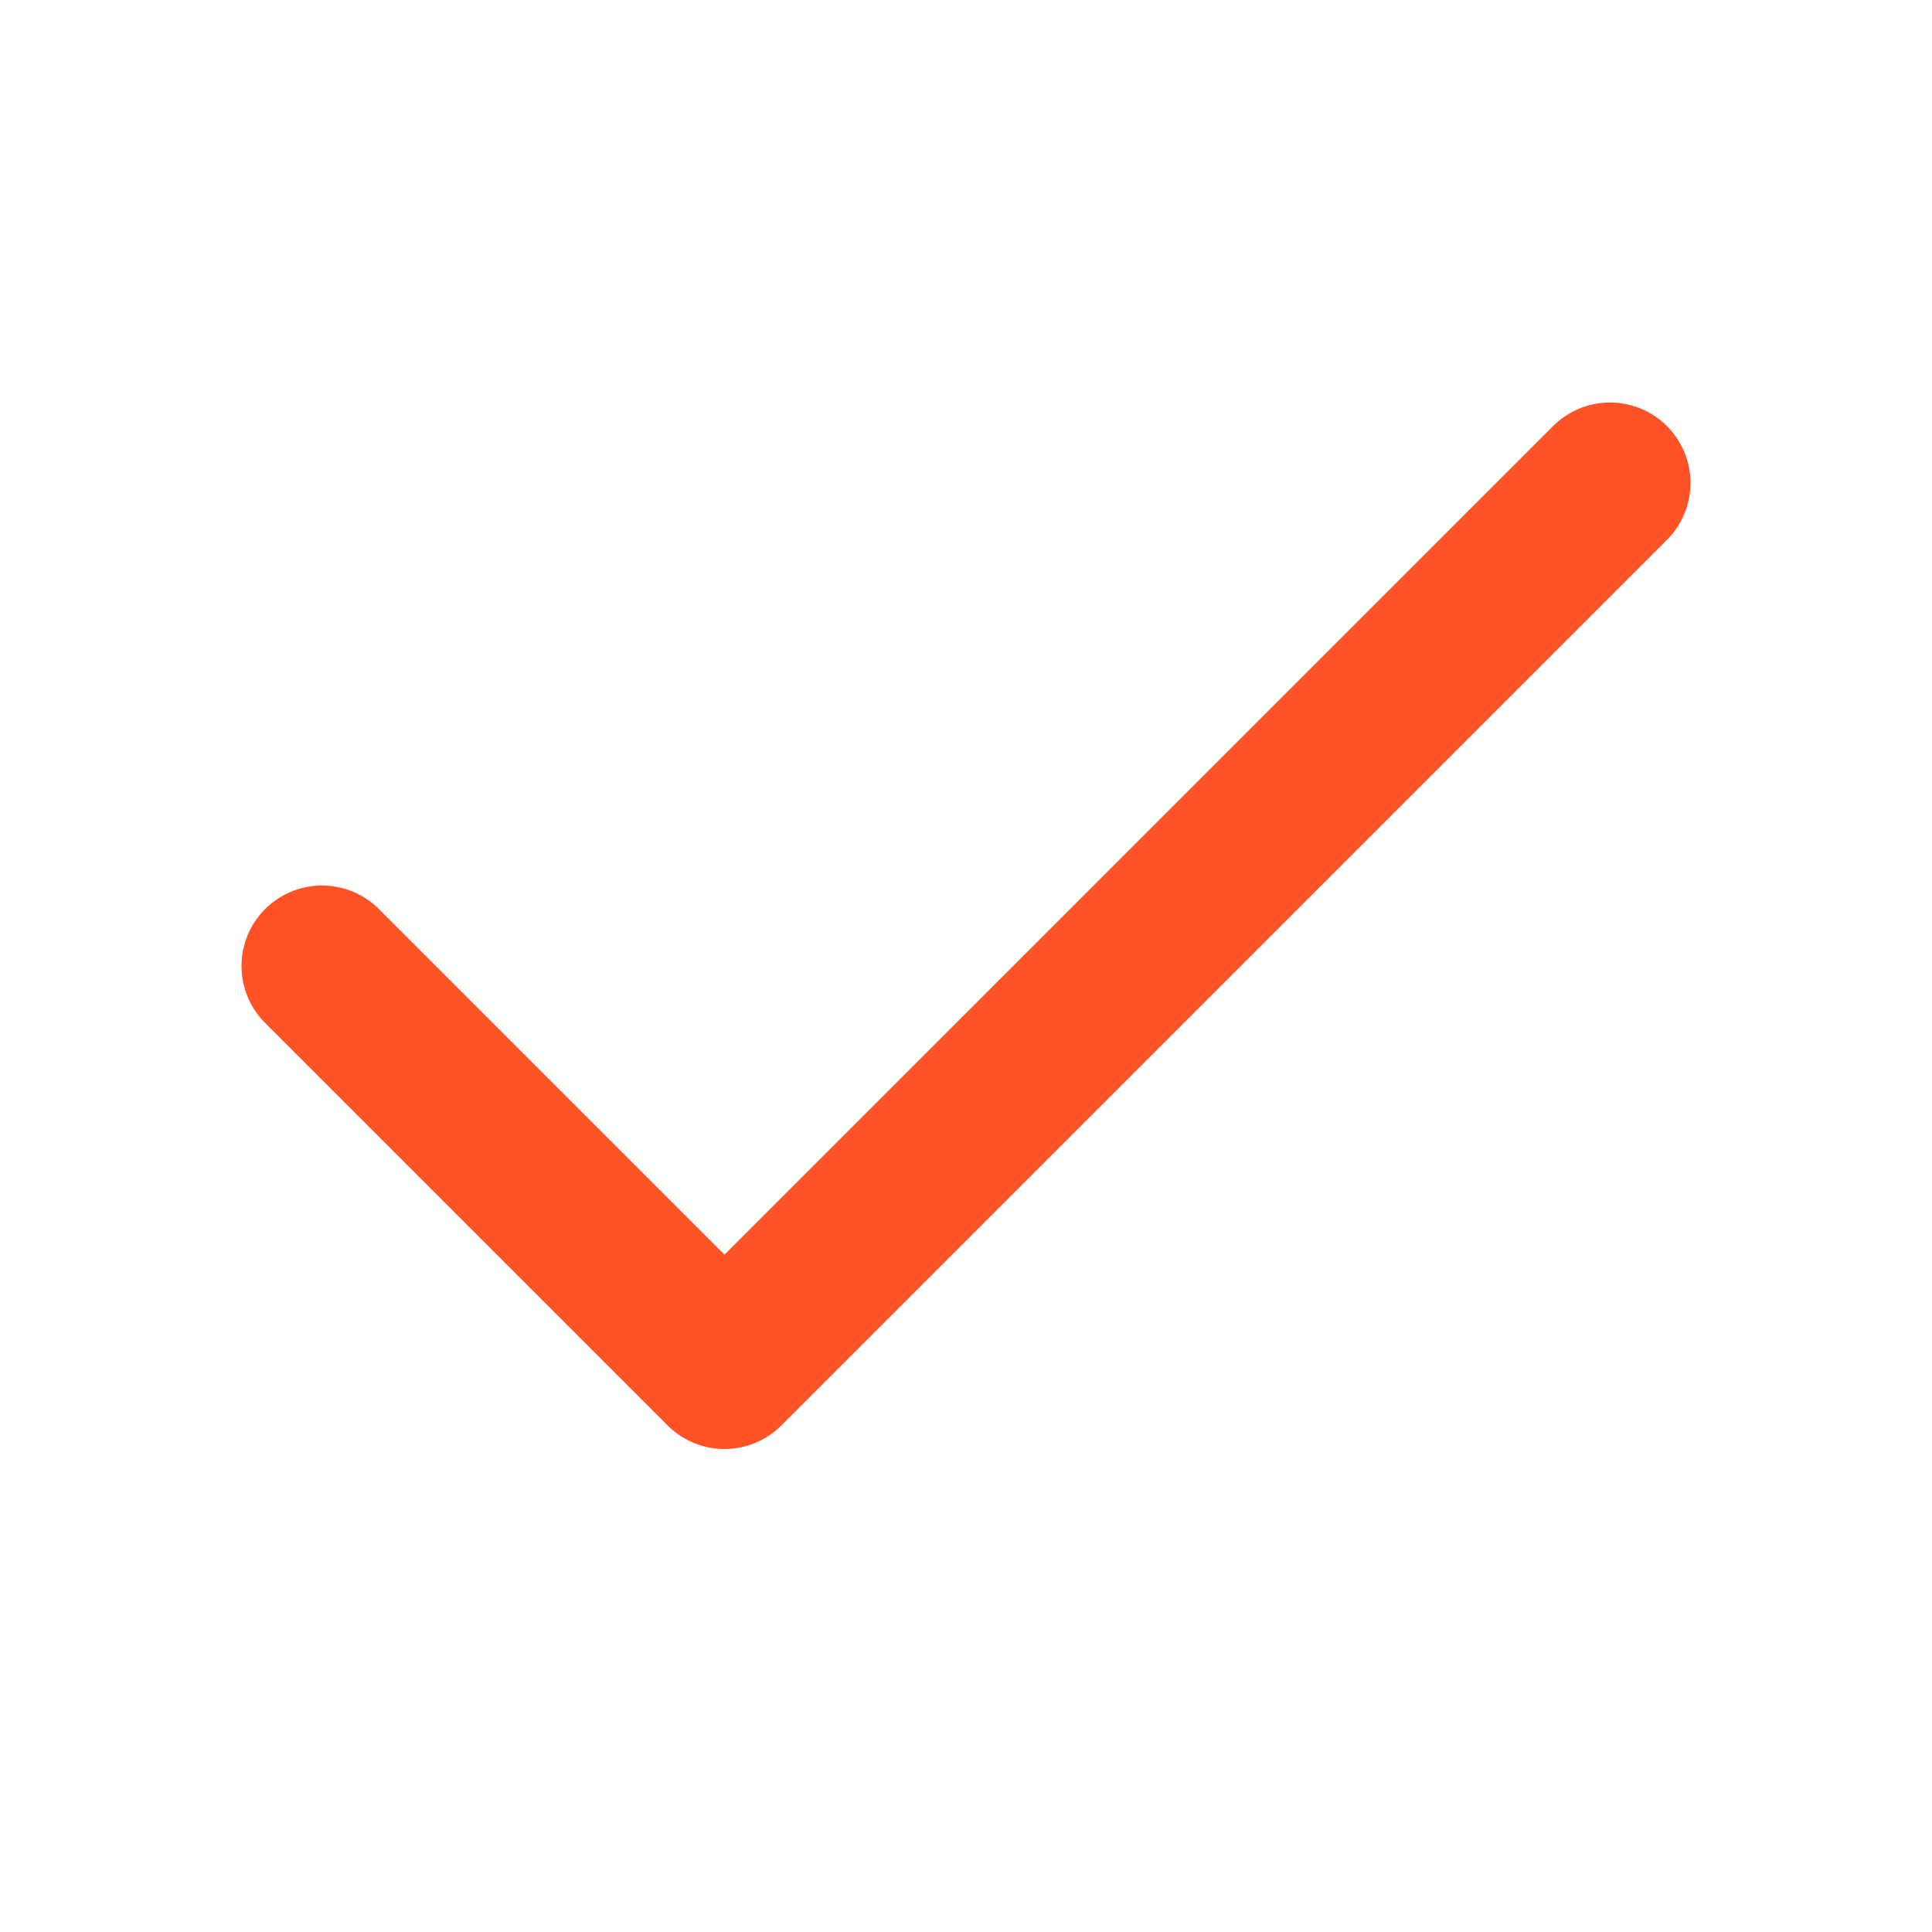
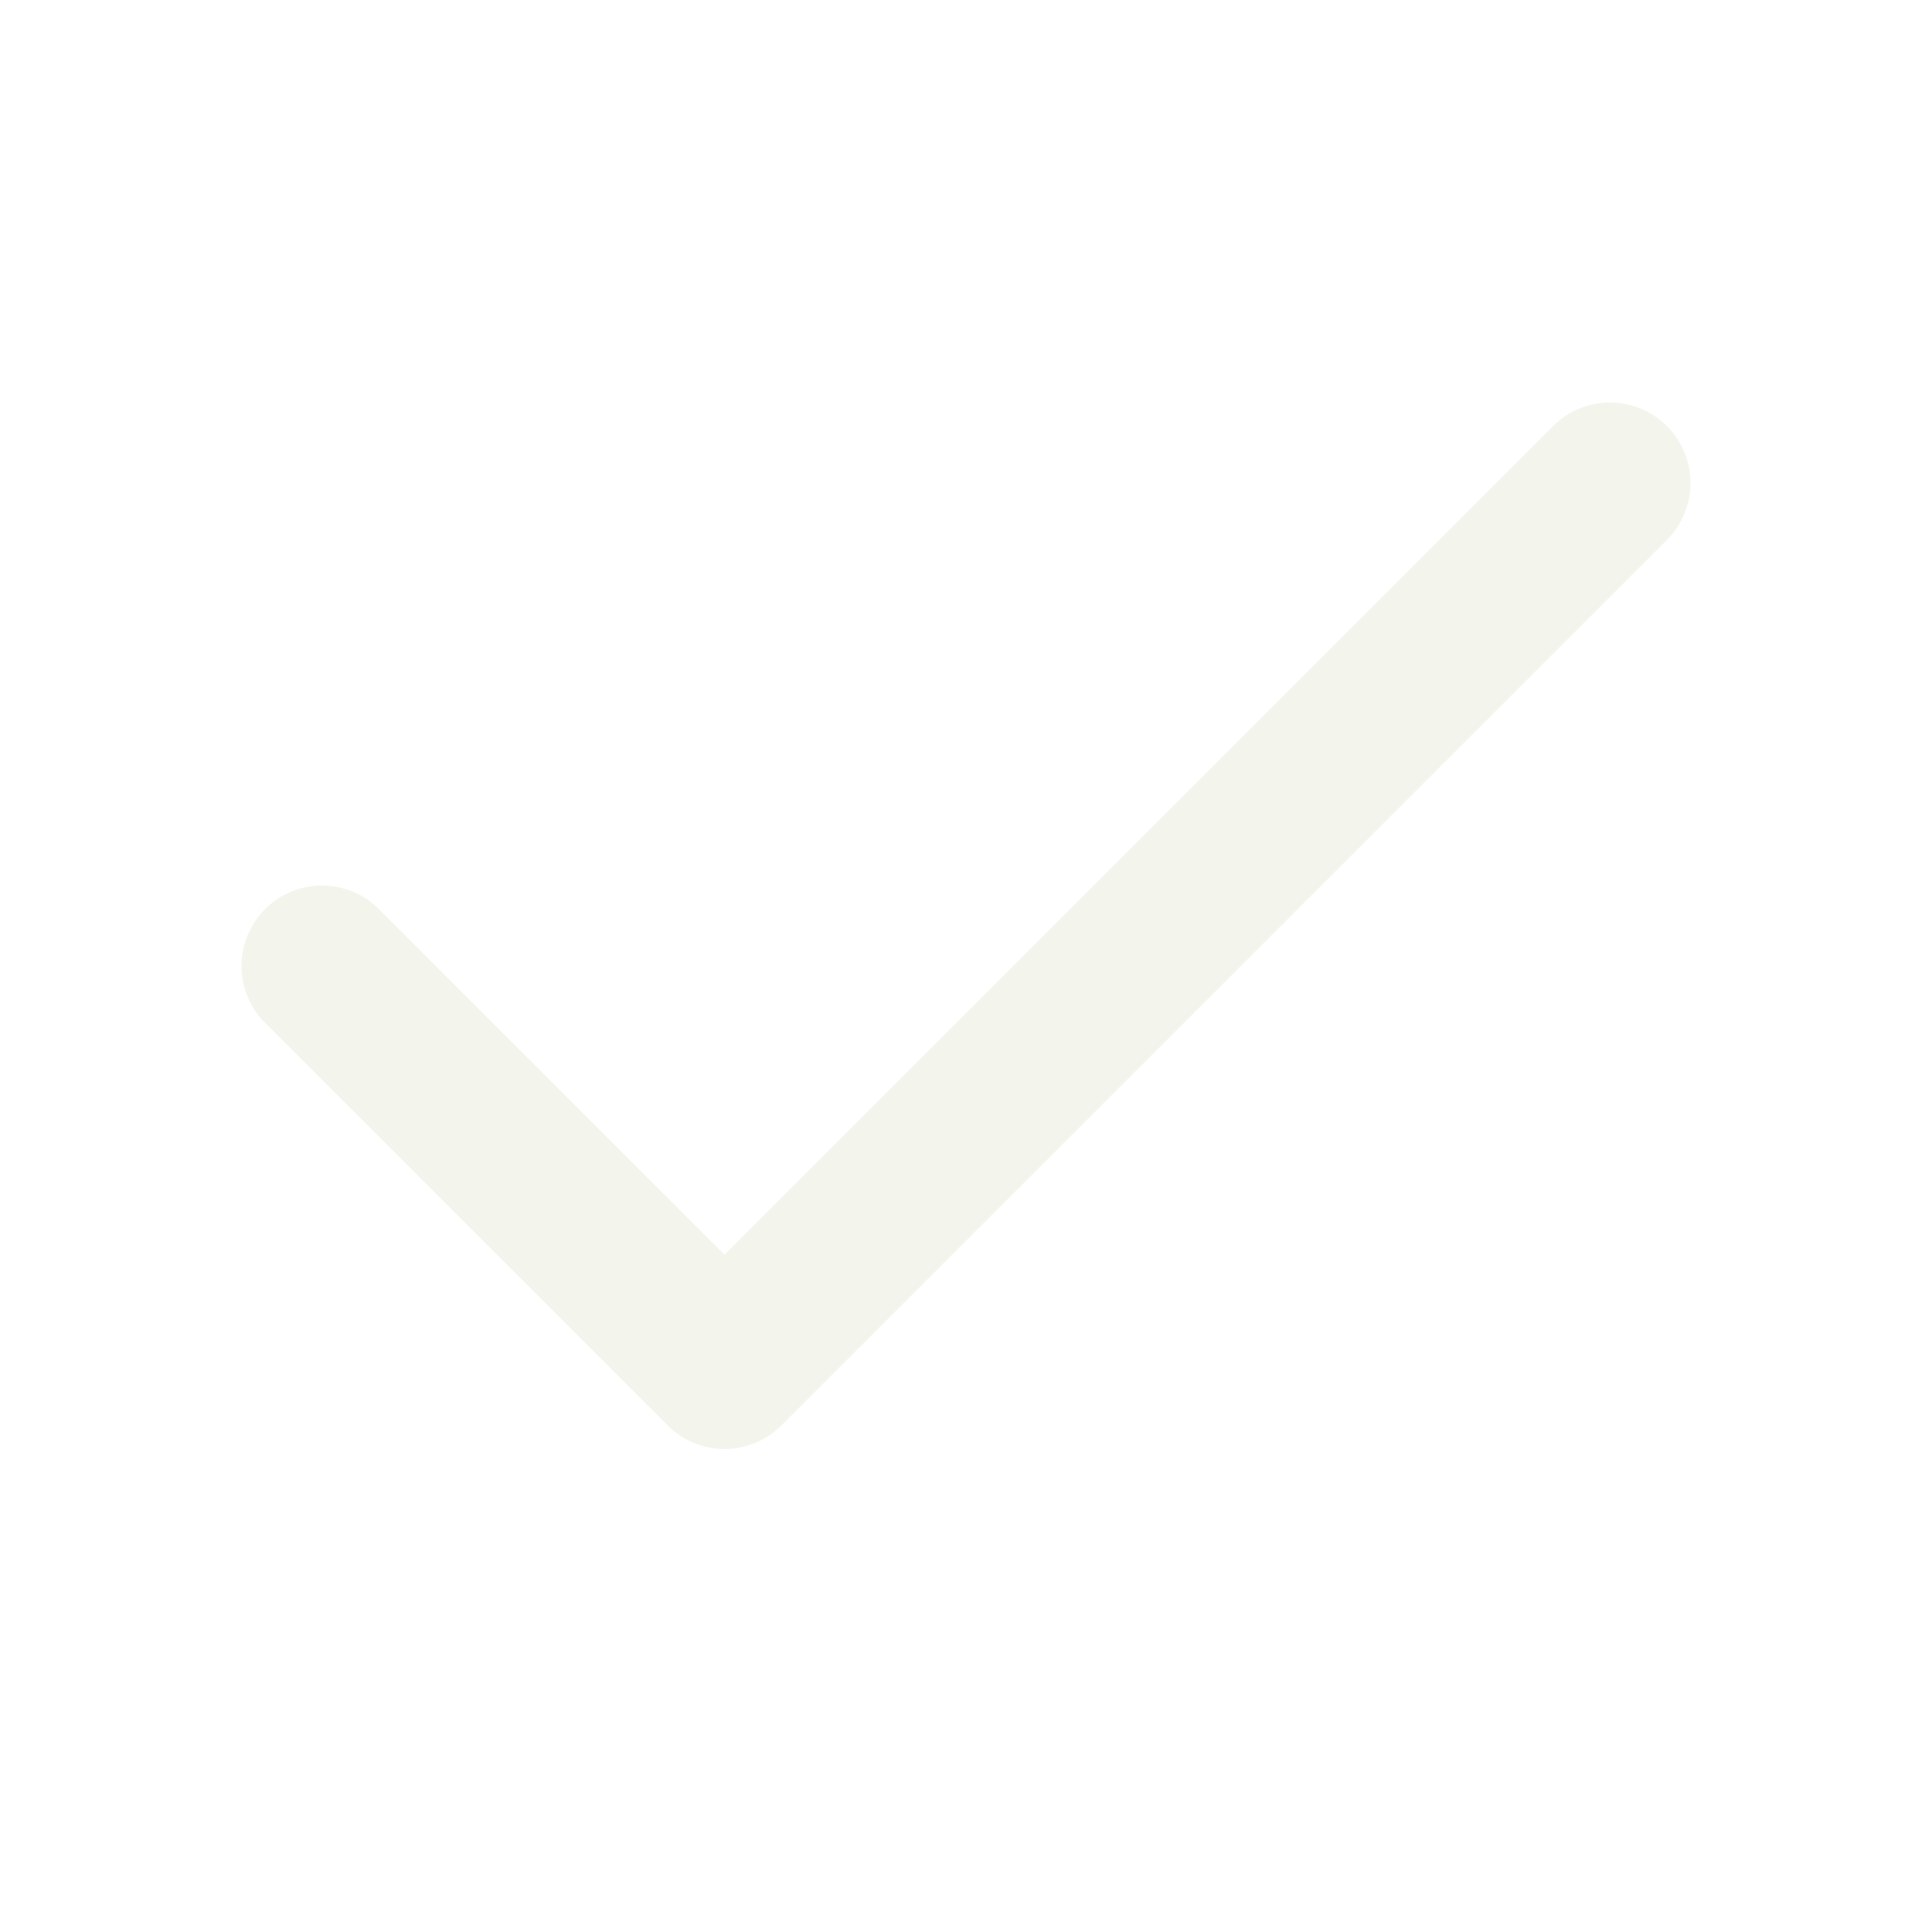
<svg xmlns="http://www.w3.org/2000/svg" width="12" height="12" viewBox="0 0 12 12" fill="none">
-   <path d="M10 3L4.5 8.5L2 6" stroke="#FF5227" stroke-linecap="round" stroke-linejoin="round" />
+   <path d="M10 3L4.5 8.5L2 6" stroke="#F3F5EC" stroke-linecap="round" stroke-linejoin="round" />
</svg>
